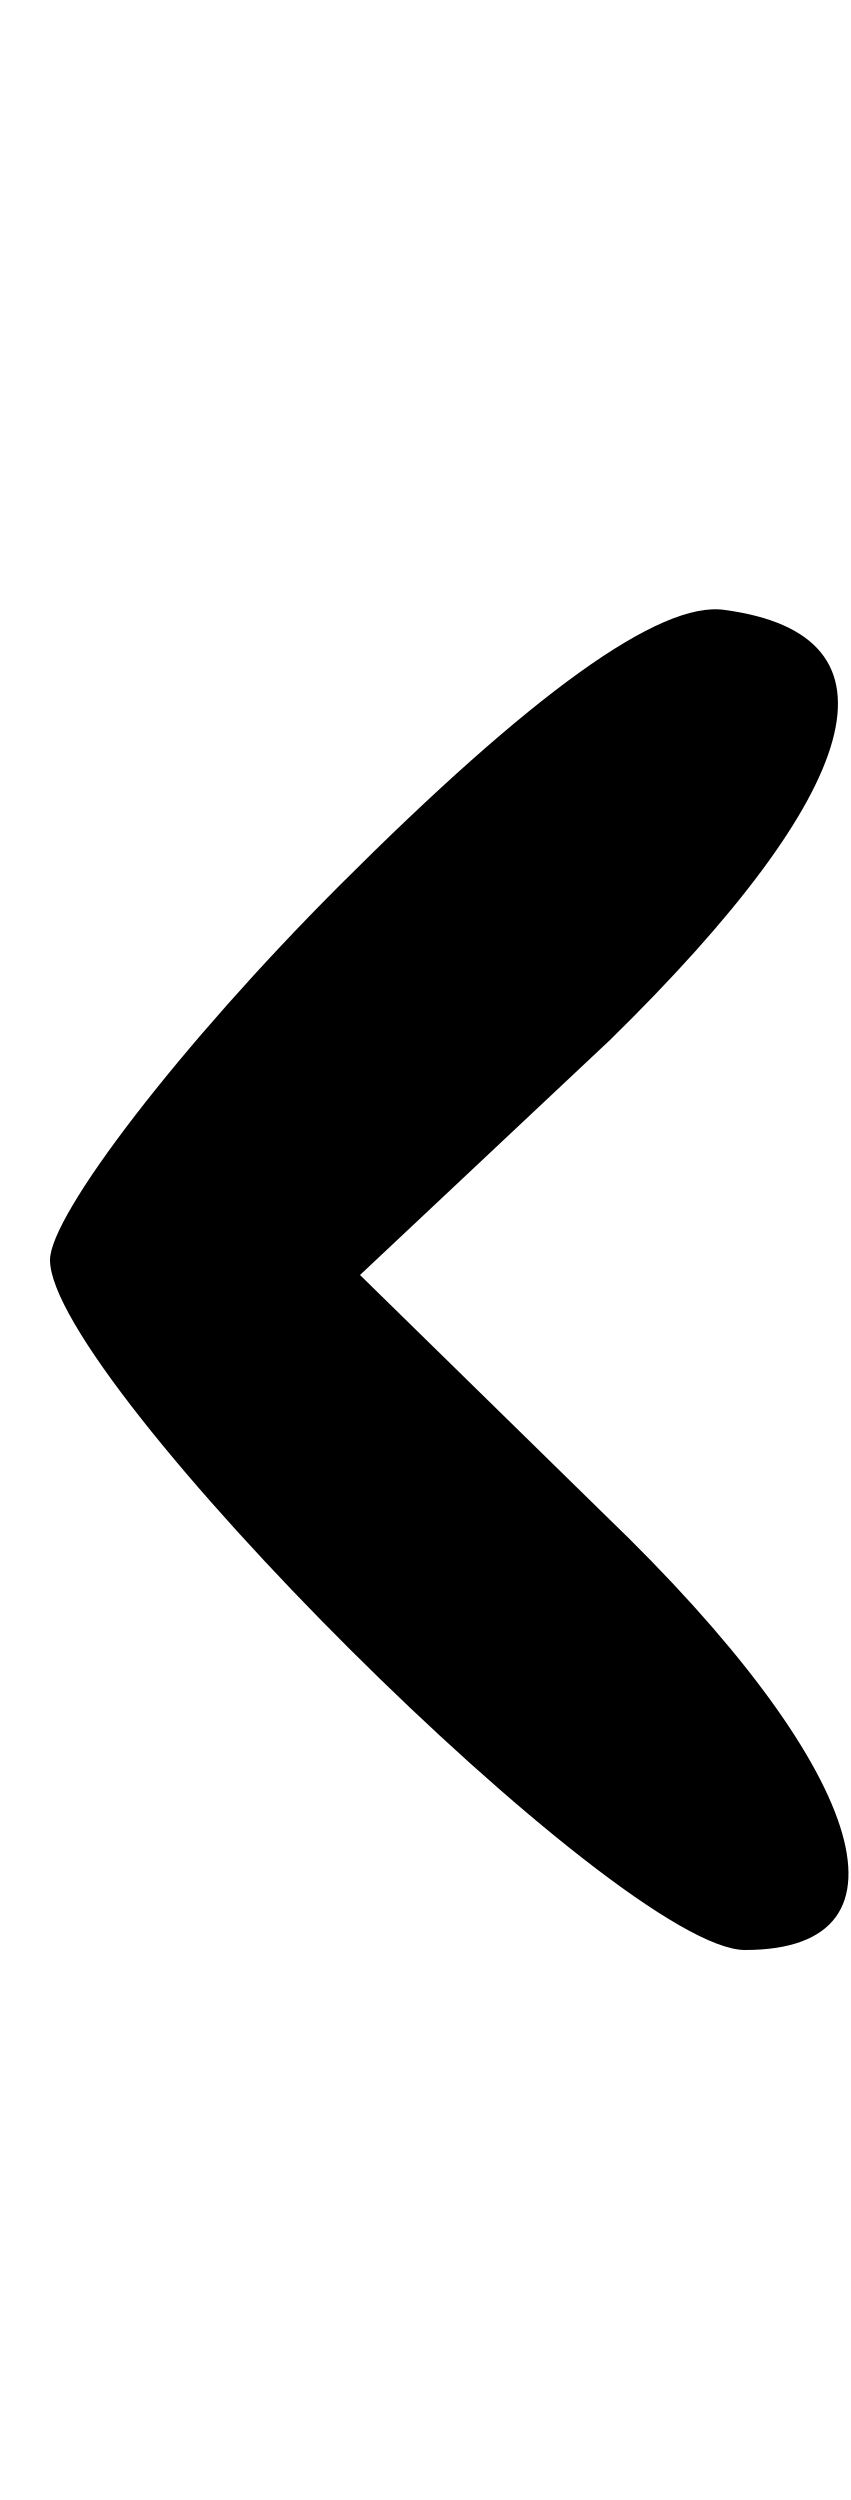
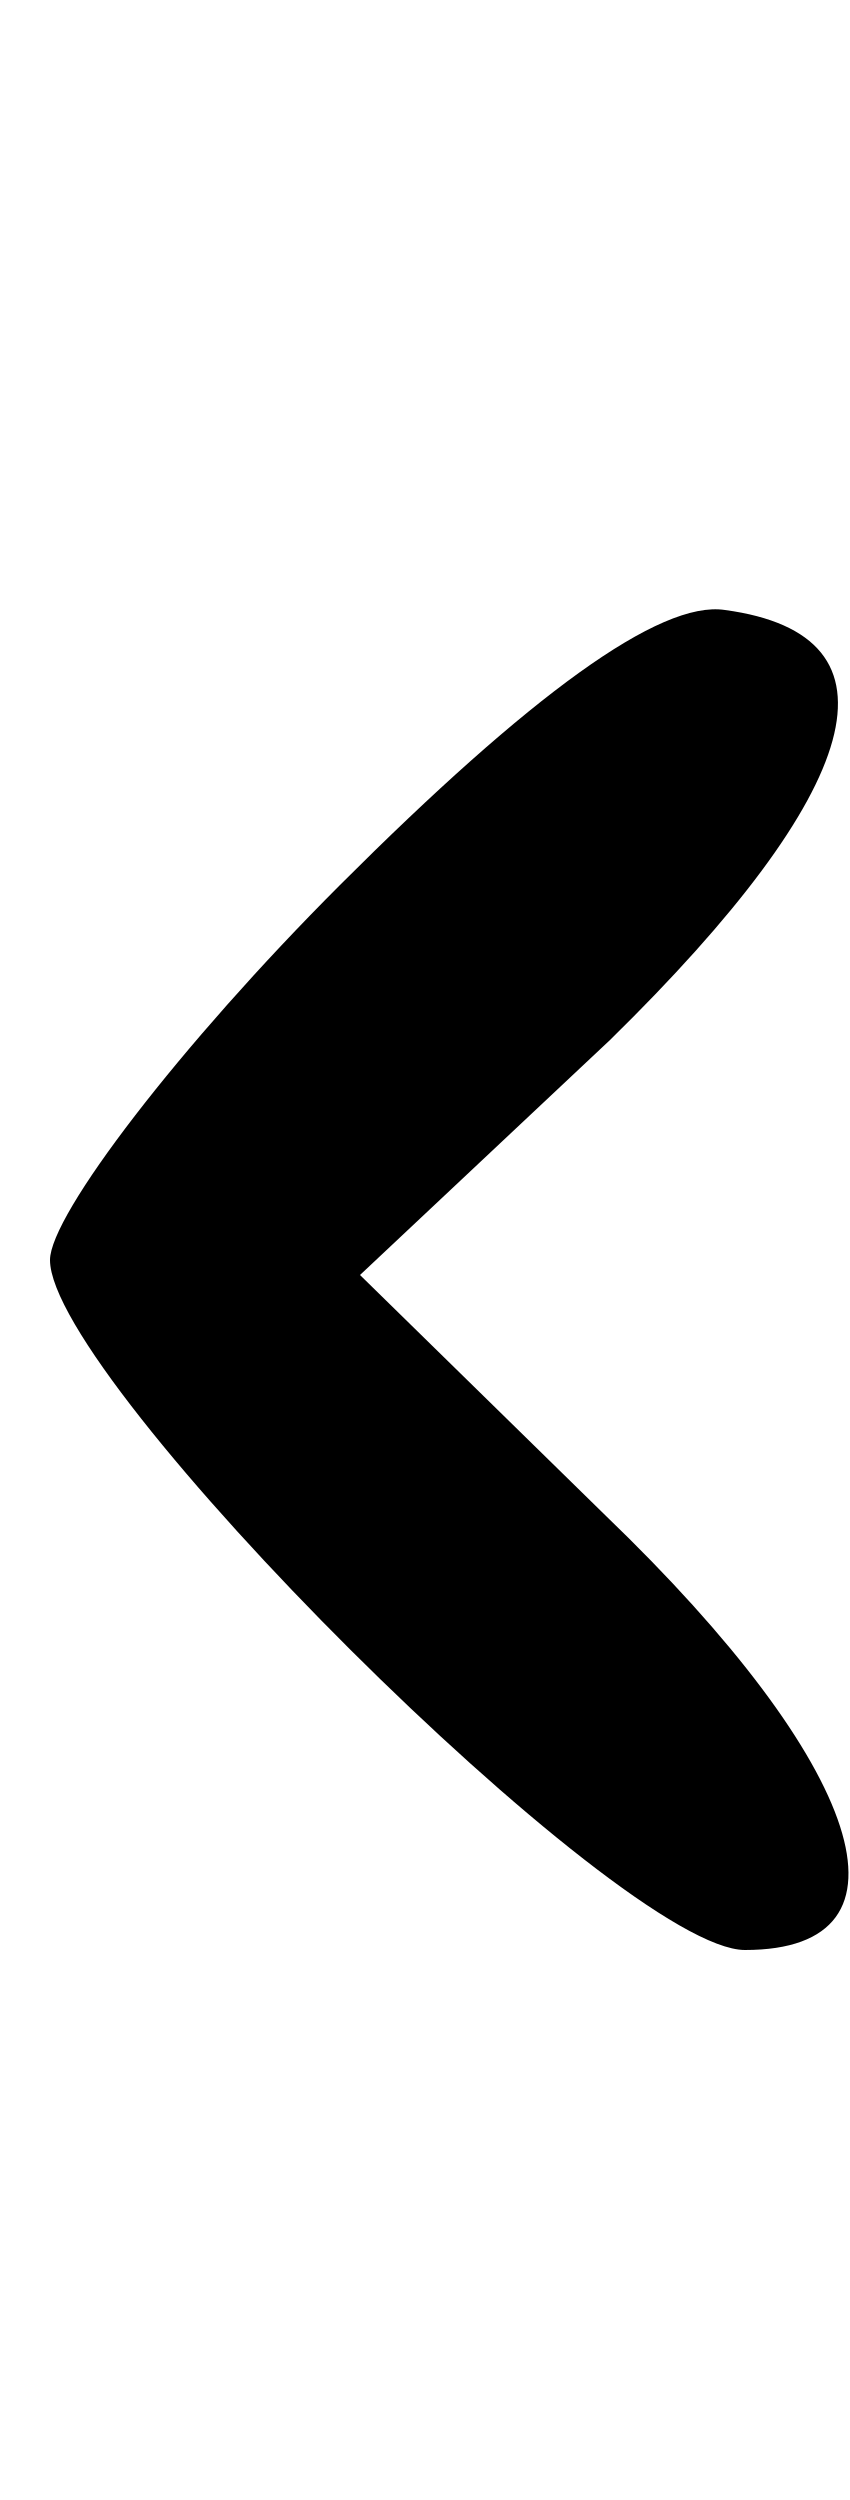
- <svg xmlns="http://www.w3.org/2000/svg" version="1.0" width="22.667" height="66.667" viewBox="0 0 17 50">
-   <path d="M6.8 17.7C3.6 20.9 1 24.3 1 25.2 1 27.6 12.4 39 14.9 39c3.6 0 2.4-3.7-2.8-8.7l-4.9-4.8 5-4.7c5.1-5 6-8.1 2.3-8.6-1.3-.2-3.9 1.7-7.7 5.5z" />
+ <svg xmlns="http://www.w3.org/2000/svg" version="1.0" width="17pt" height="50pt" viewBox="0 0 17 50" preserveAspectRatio="xMidYMid meet">
+   <g transform="translate(0,50) scale(0.1,-0.1)" fill="#000000" stroke="none">
+     <path d="M68 323 c-32 -32 -58 -66 -58 -75 0 -24 114 -138 139 -138 36 0 24 37 -28 87 l-49 48 50 47 c51 50 60 81 23 86 -13 2 -39 -17 -77 -55z" />
+   </g>
</svg>
